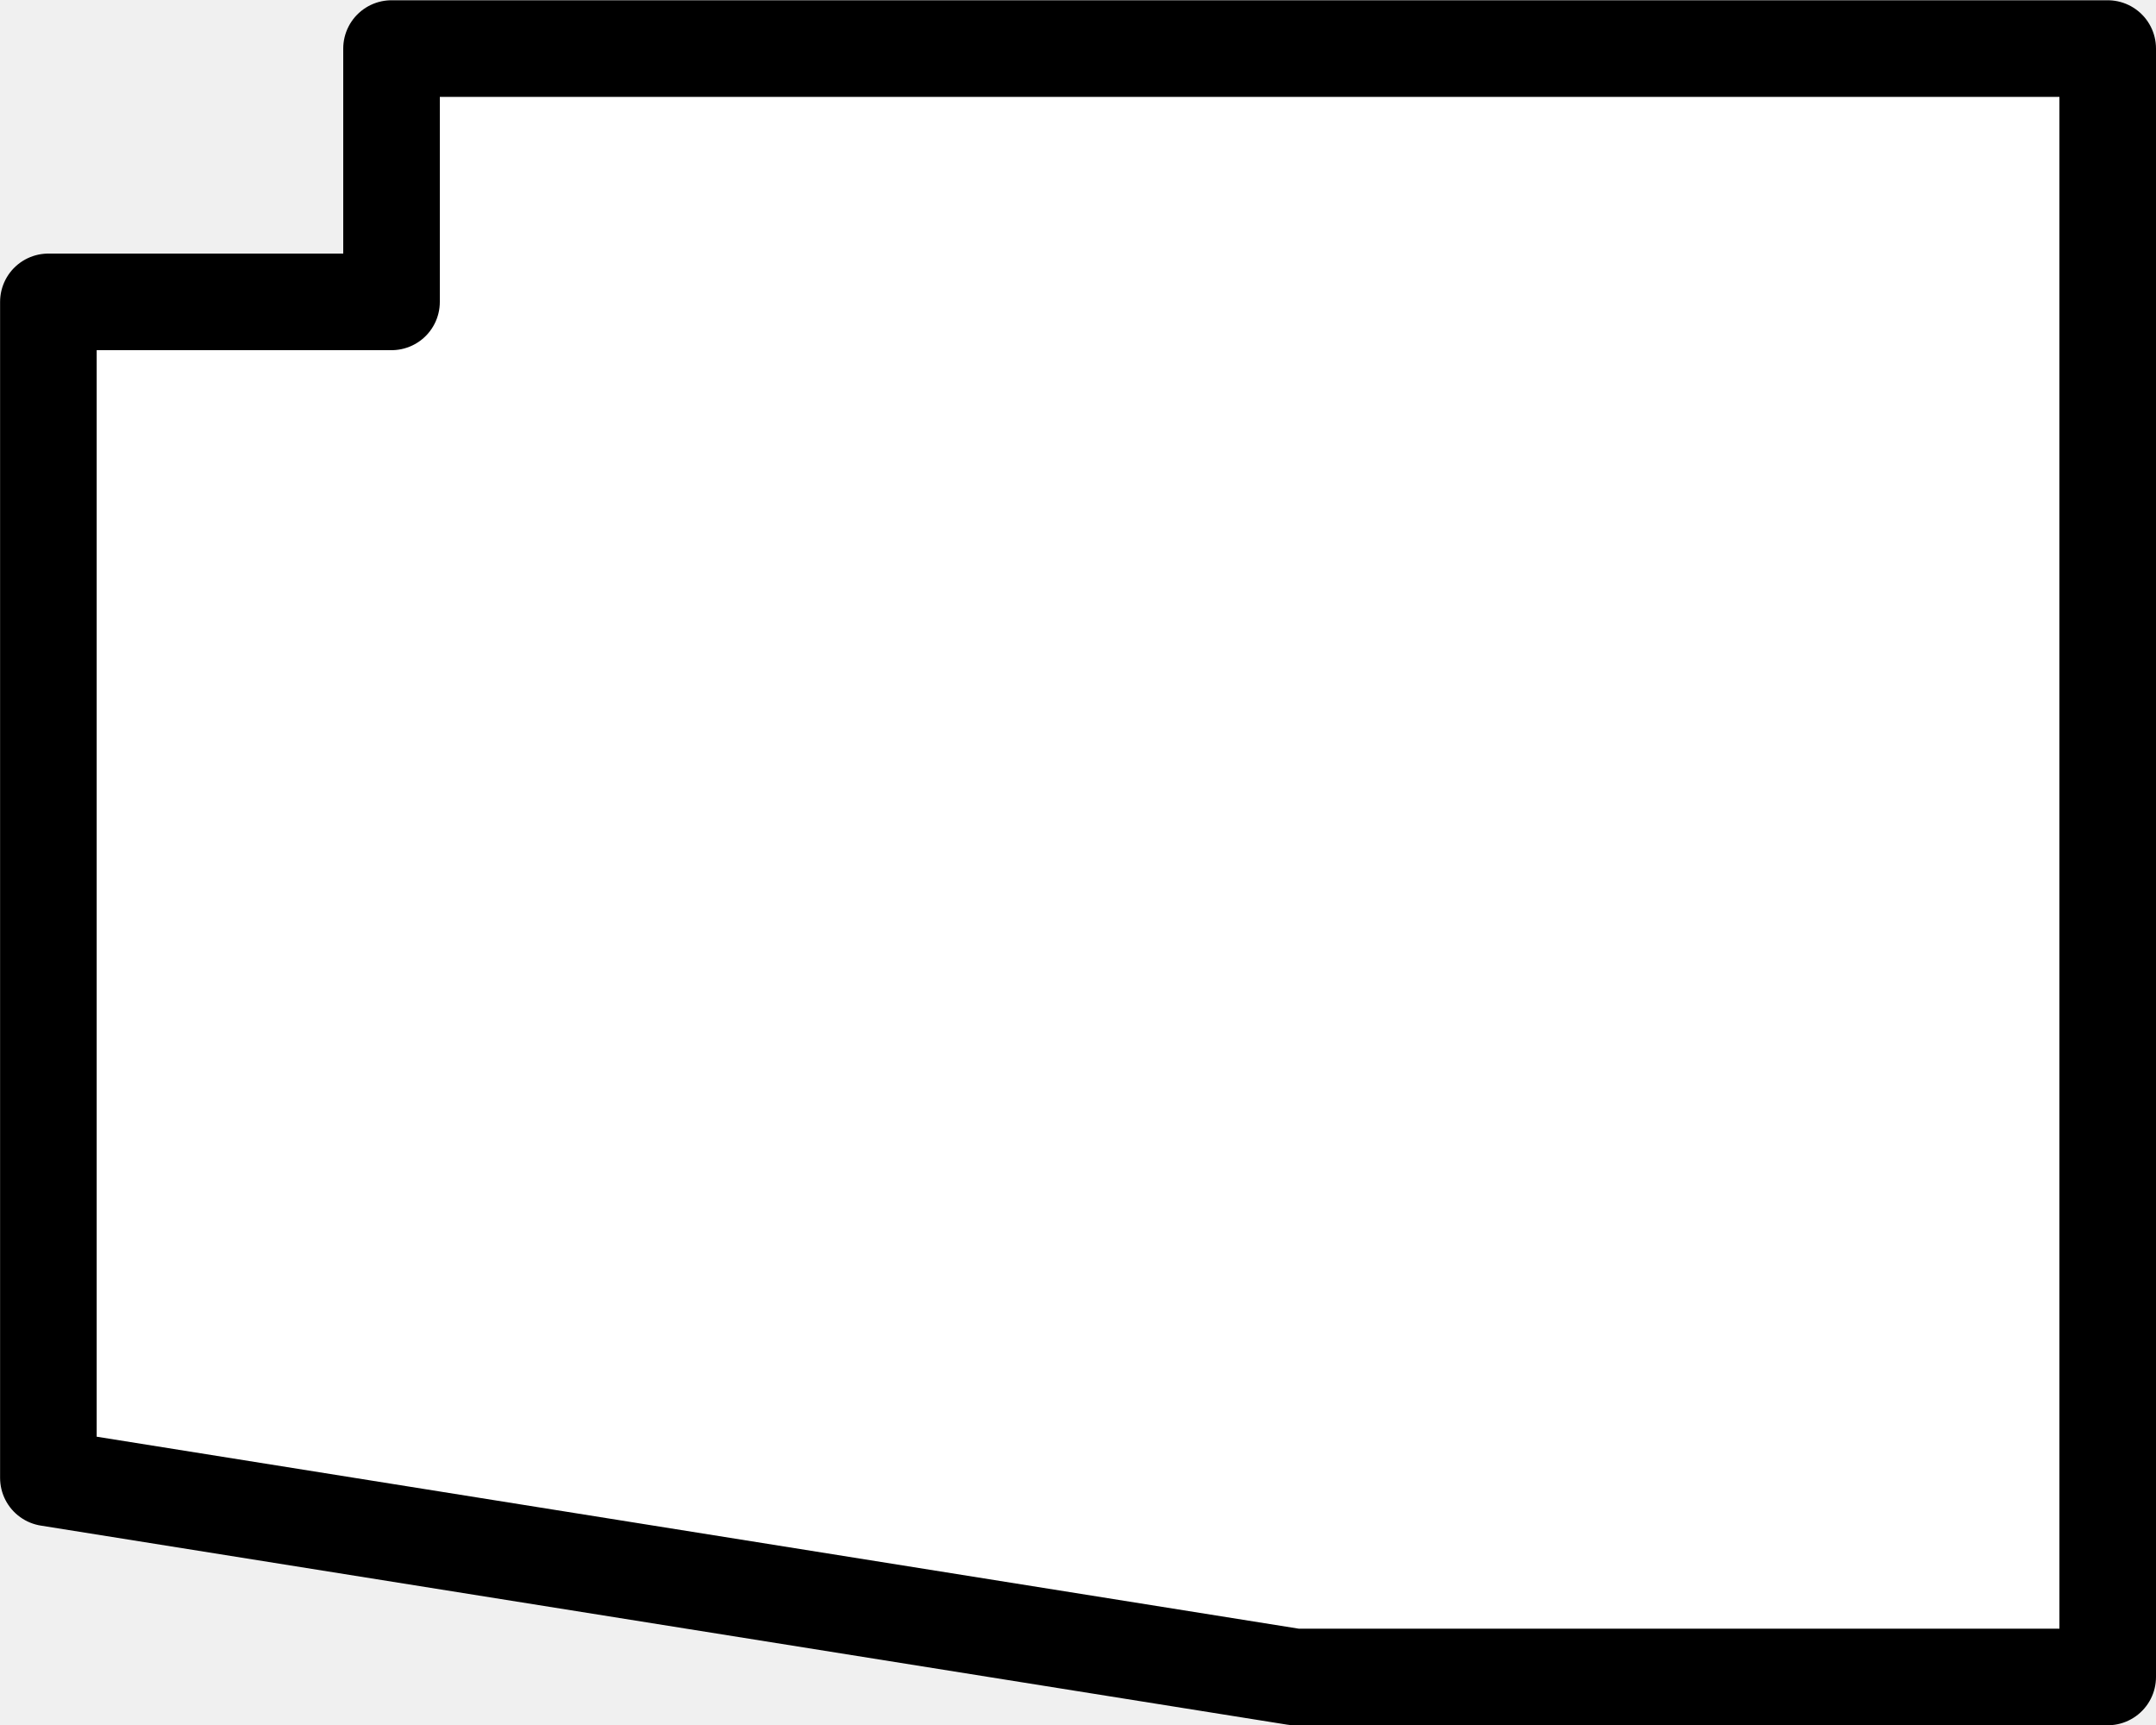
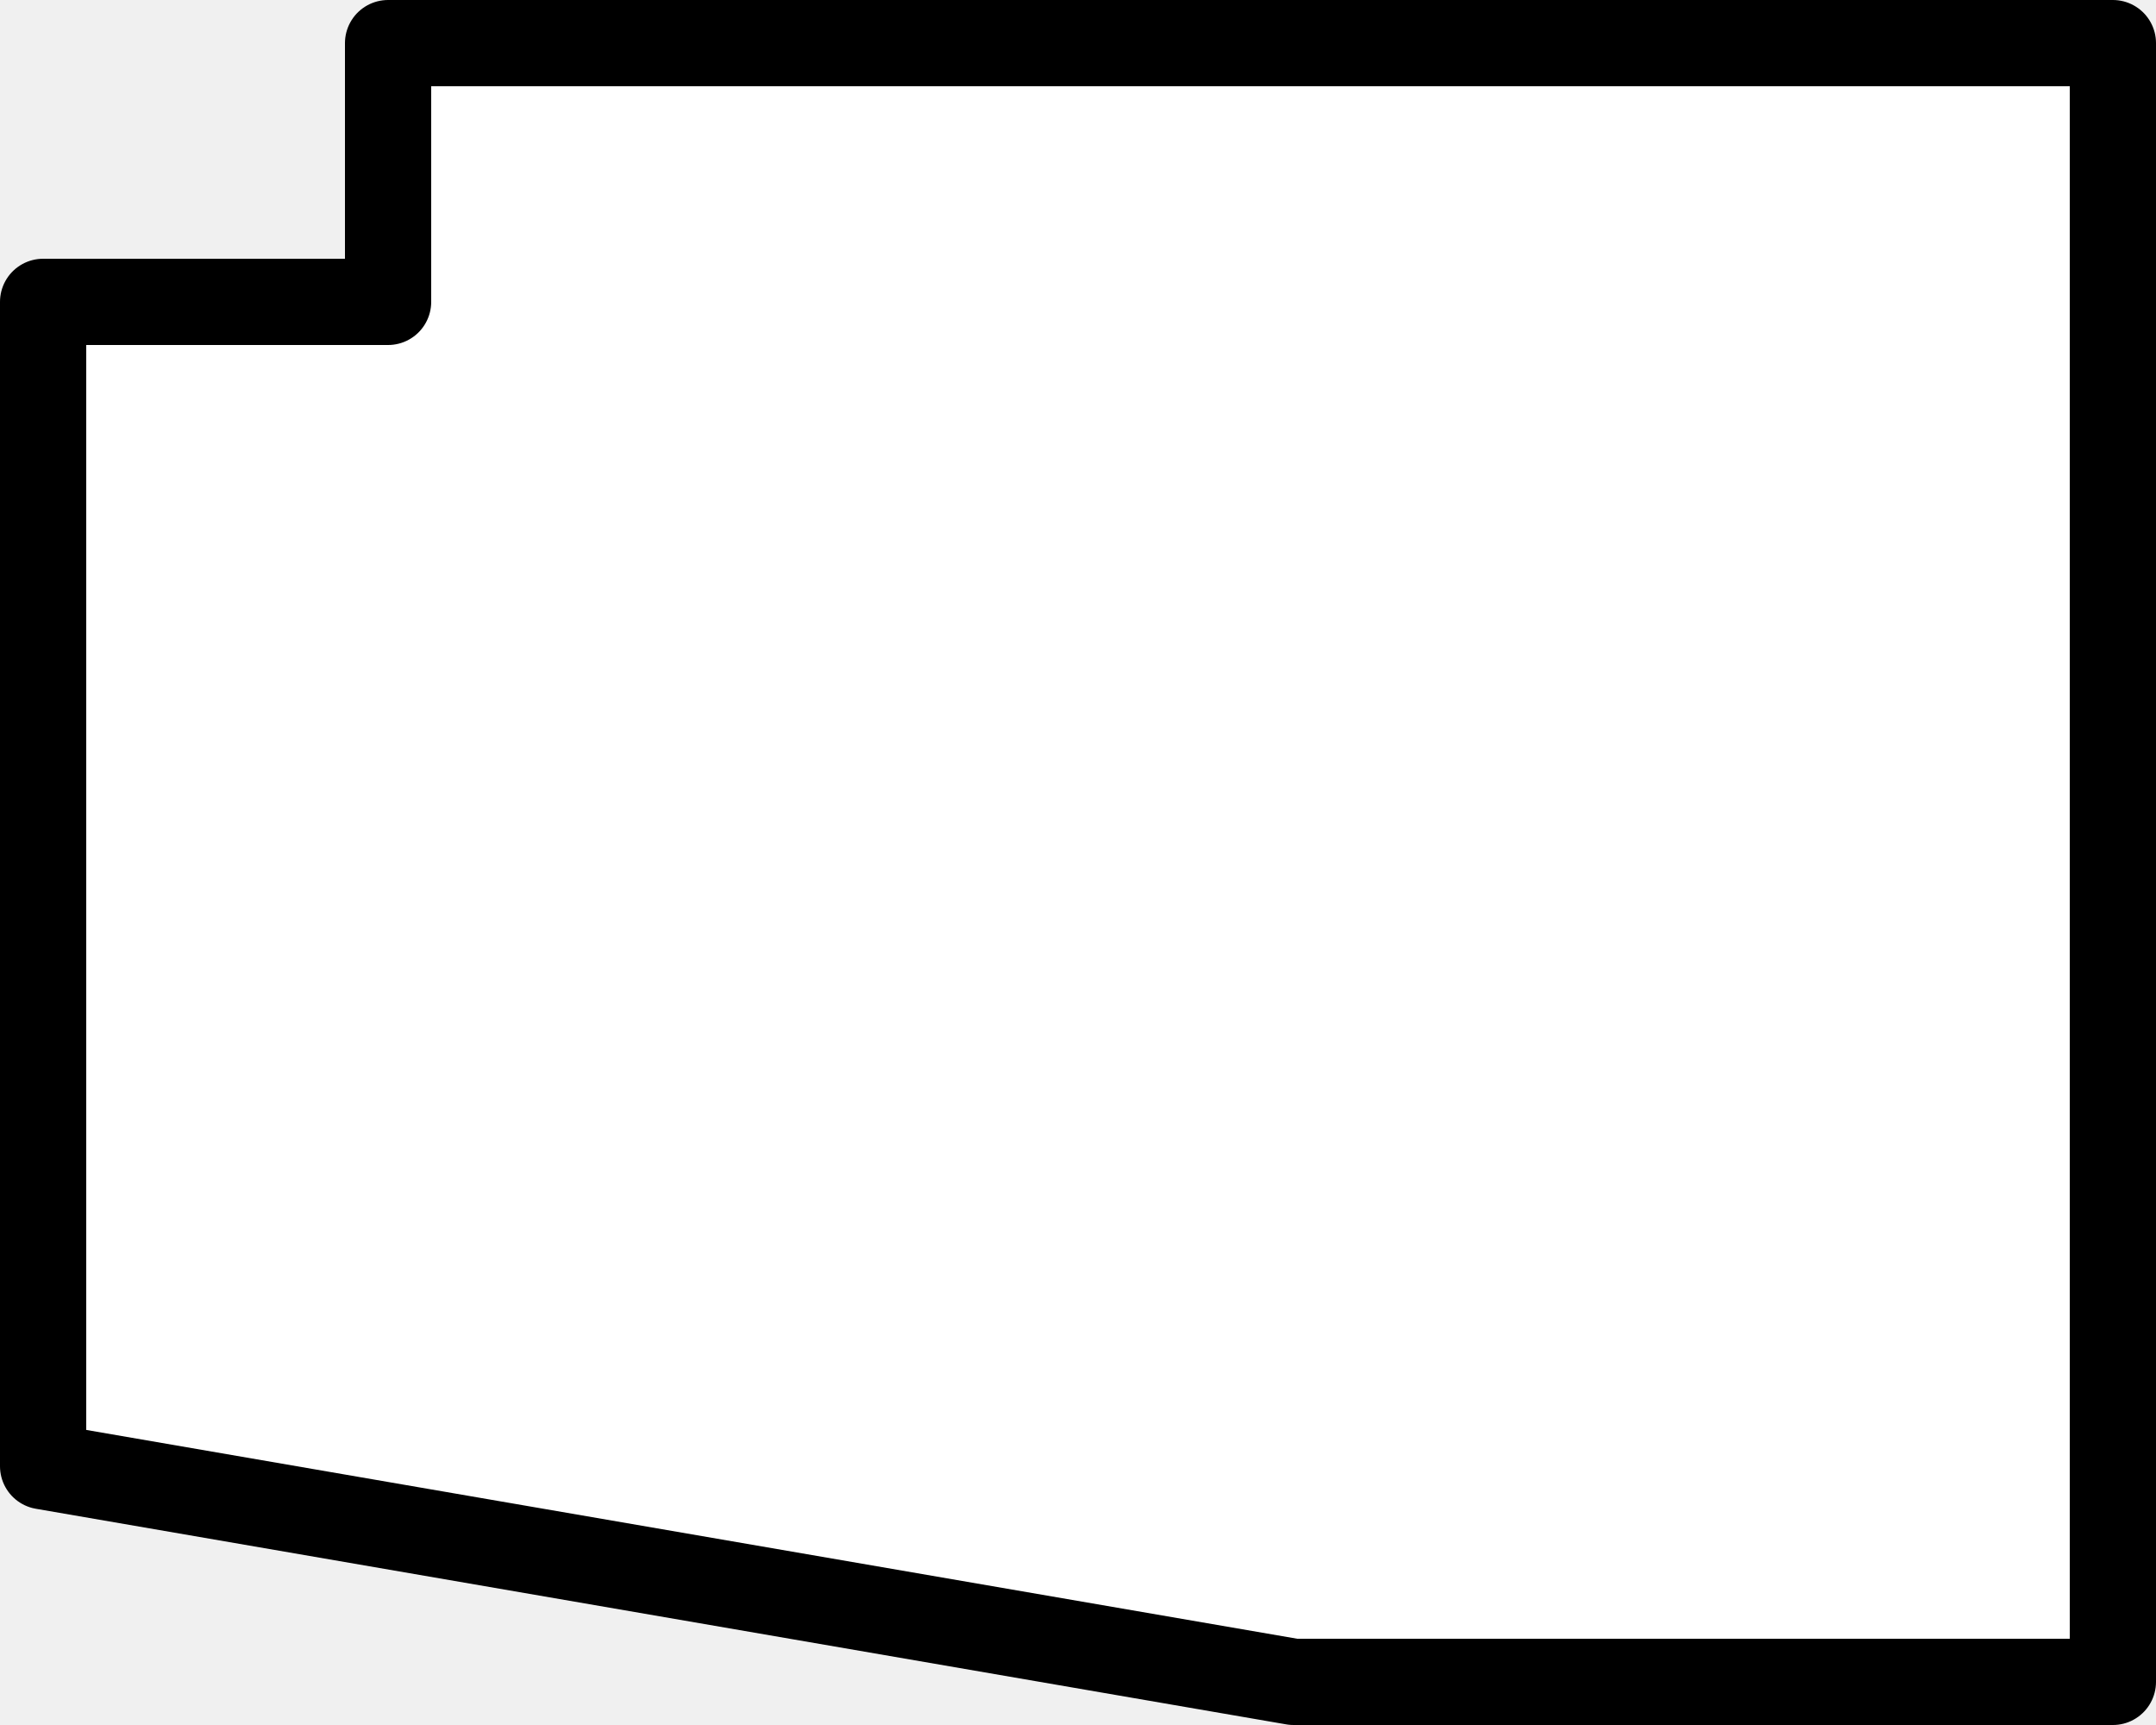
<svg xmlns="http://www.w3.org/2000/svg" width="25" height="20">
-   <path d="m49.299 239.28v-2.937h19.9v18.88h-9.426l-14.453-2.308v-13.635z" fill="#fff" stroke="#000" stroke-linejoin="round" stroke-width="1.12" transform="translate(-44.759 -235.78)" />
+   <path d="m 49.259,239.28 v -3 h 20 v 19 h -9.5 l -14.5,-2.5 v -13.5 z" fill="#fff" stroke="#000" stroke-linejoin="round" stroke-width="1.12" transform="translate(-44.759 -235.78)" style="stroke-width:1;stroke-miterlimit:4;stroke-dasharray:none" />
</svg>
